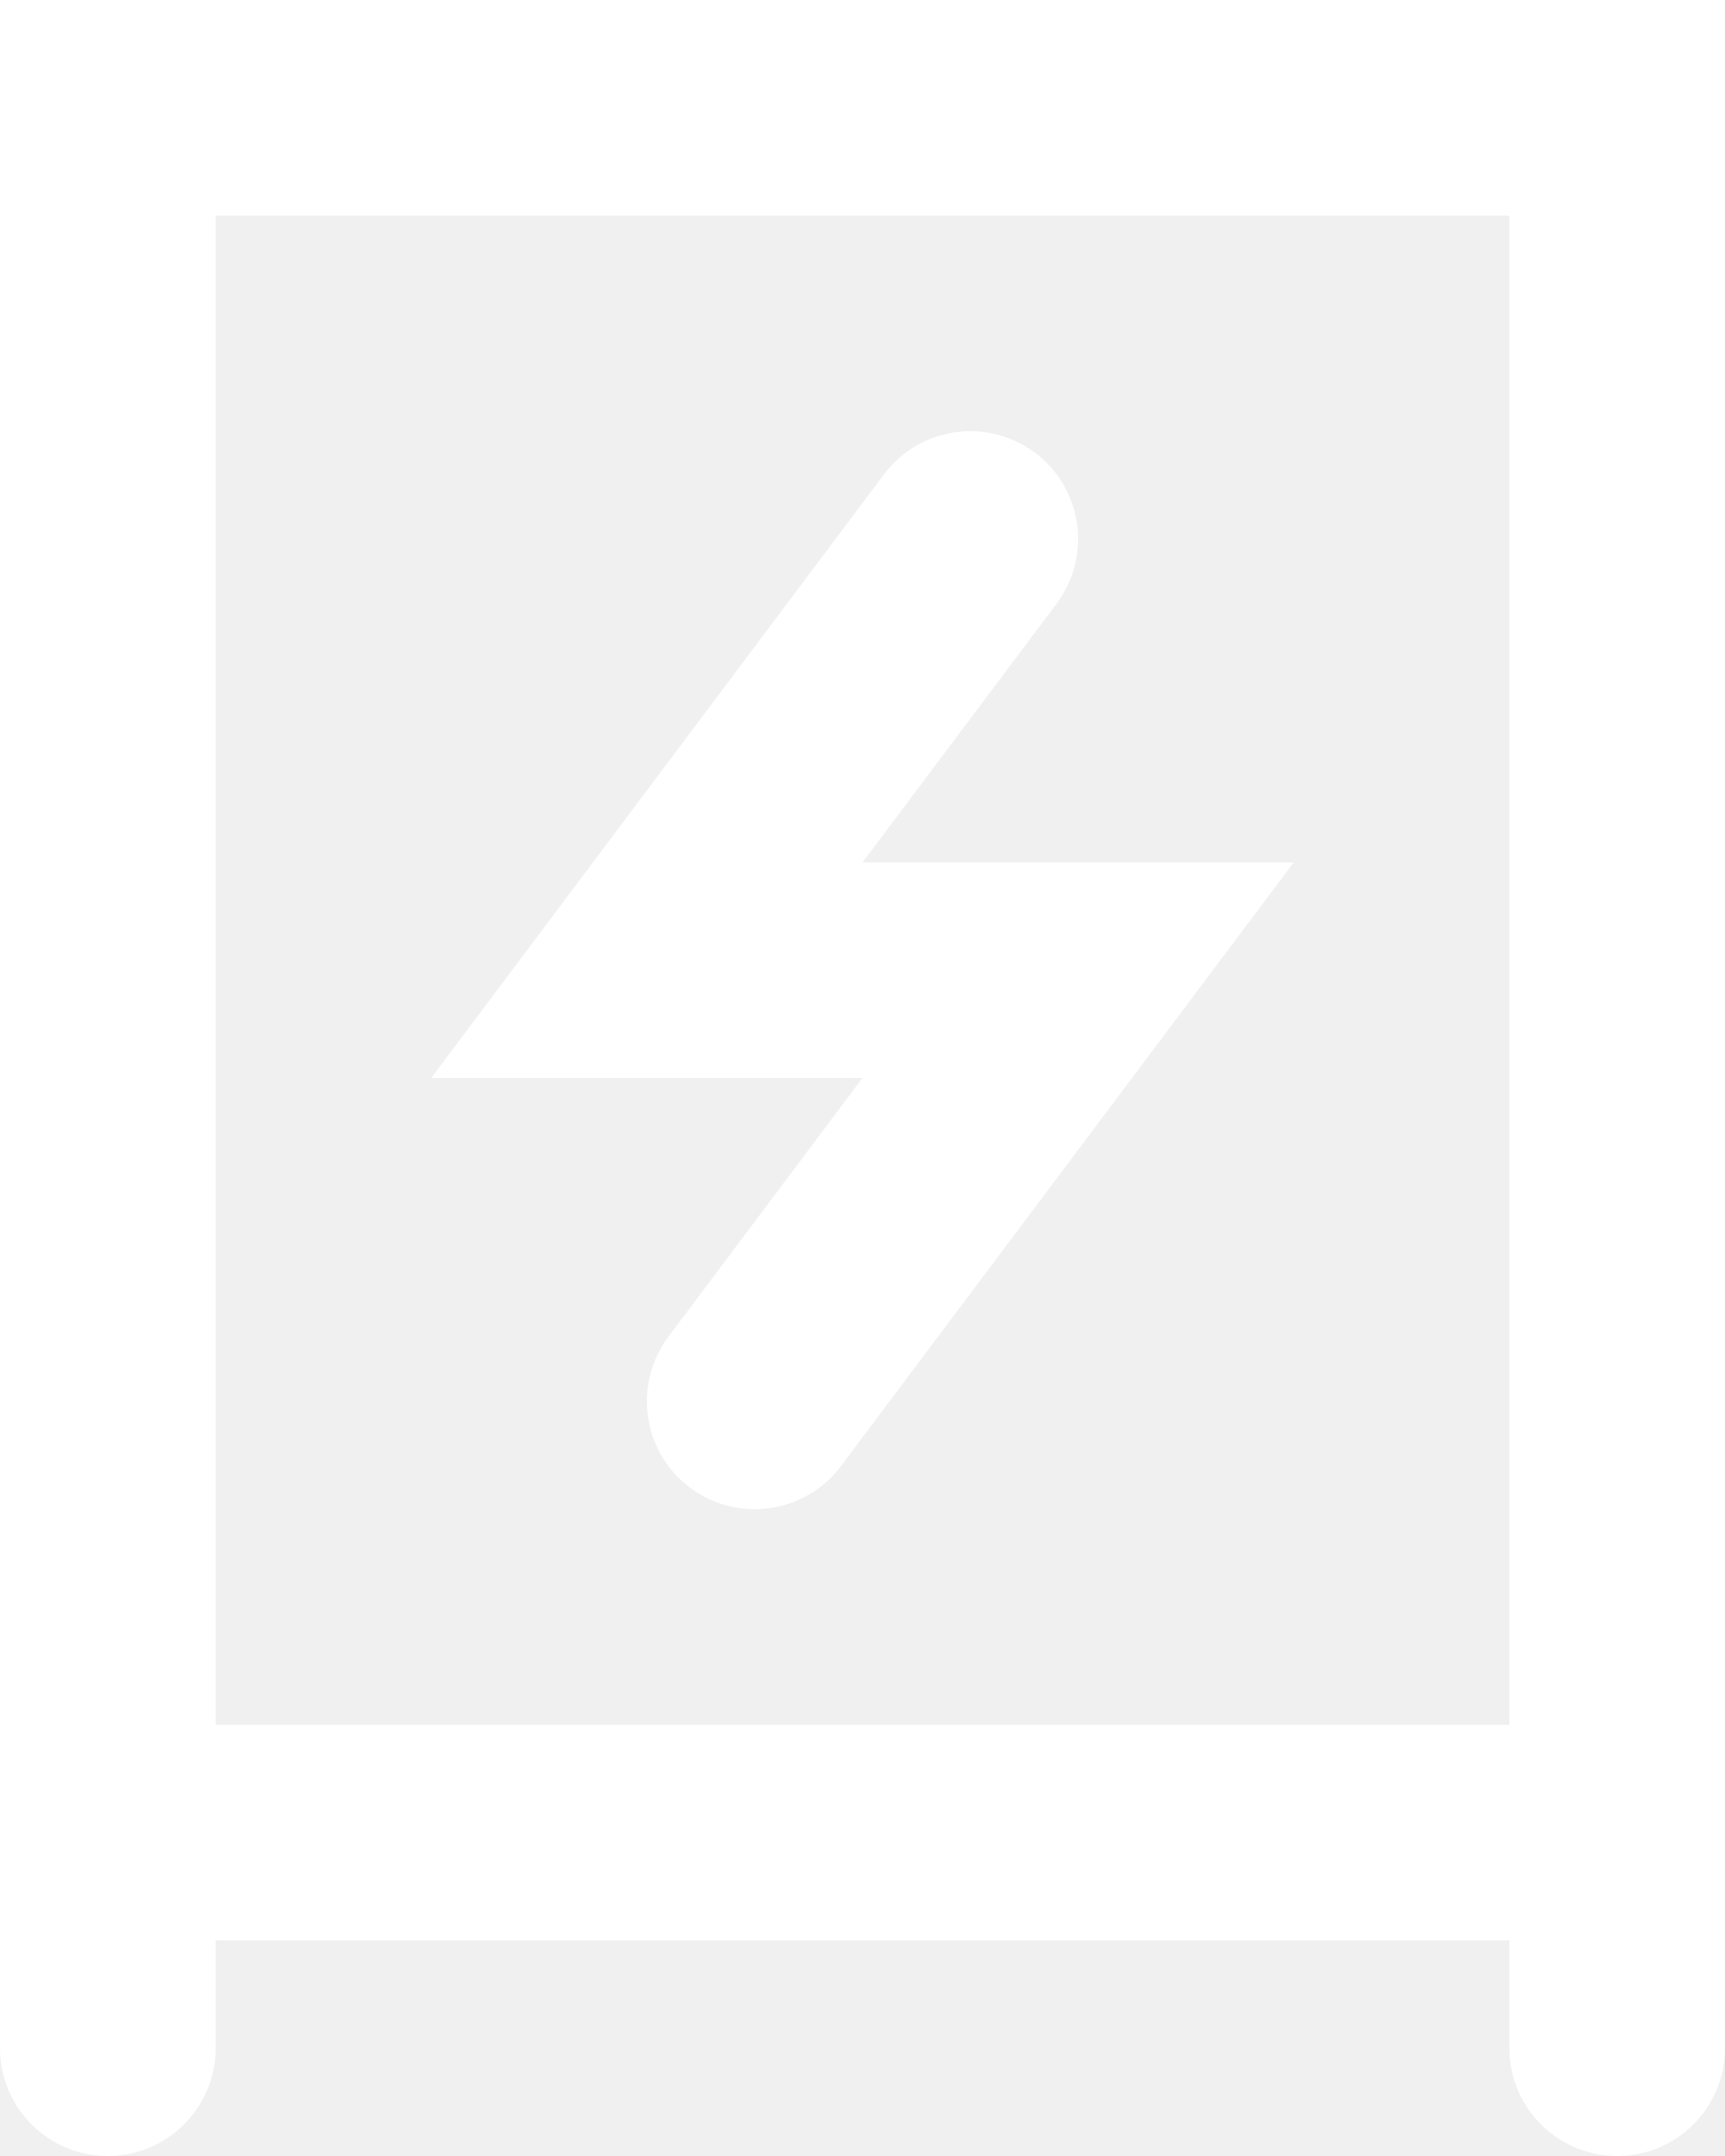
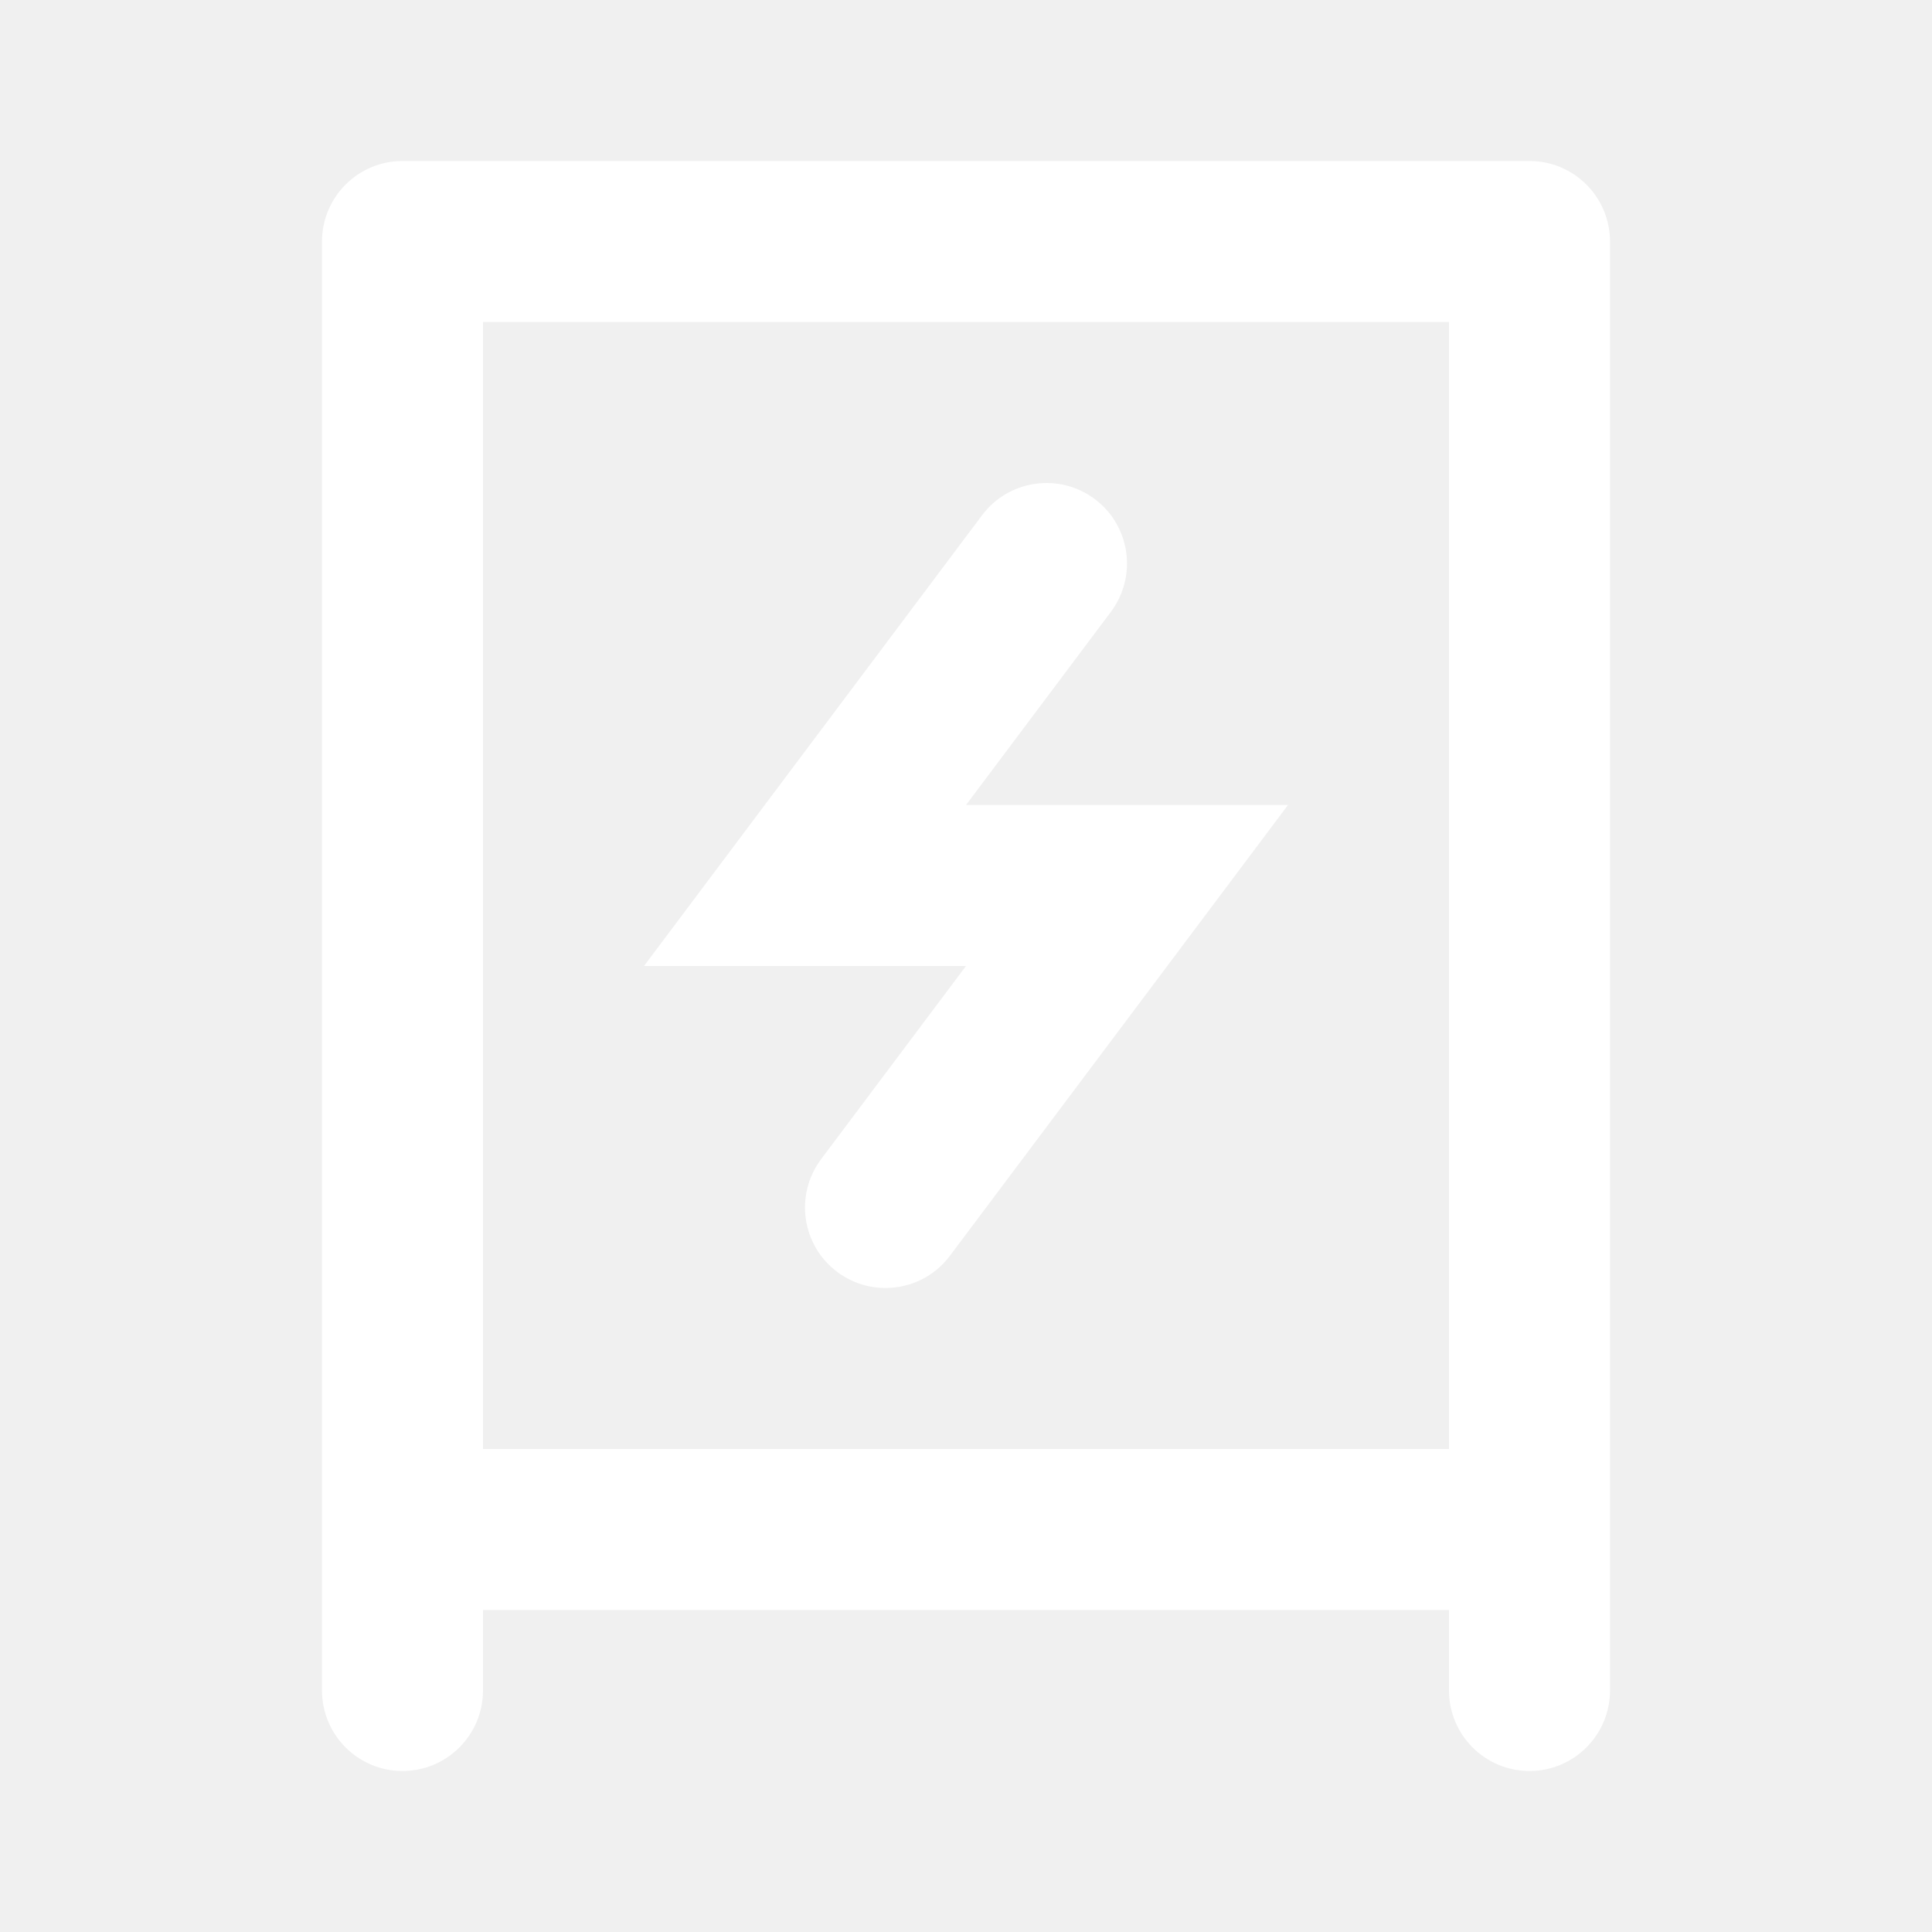
- <svg xmlns="http://www.w3.org/2000/svg" width="16" height="20" viewBox="0 0 16 20" fill="none">
-   <path d="M1 1L15 1V17H1V1Z" stroke="white" stroke-width="2" />
-   <path d="M0 18H2V19C2 19.552 1.552 20 1 20C0.448 20 0 19.552 0 19V18Z" fill="white" />
-   <path d="M14 18H16V19C16 19.552 15.552 20 15 20C14.448 20 14 19.552 14 19V18Z" fill="white" />
-   <path d="M9.8 5.6C10.131 5.158 10.042 4.531 9.6 4.2C9.158 3.869 8.531 3.958 8.2 4.4L9.8 5.6ZM6 9L5.2 8.4L4 10H6V9ZM10 9L10.8 9.6L12 8H10V9ZM6.2 12.4C5.869 12.842 5.958 13.469 6.4 13.8C6.842 14.131 7.469 14.042 7.8 13.6L6.2 12.4ZM8.2 4.4L5.2 8.4L6.8 9.6L9.8 5.6L8.2 4.4ZM6 10H10V8H6V10ZM9.2 8.4L6.2 12.4L7.8 13.6L10.8 9.6L9.2 8.4Z" fill="white" />
+ <svg xmlns="http://www.w3.org/2000/svg" width="24" height="24" viewBox="0 0 24 24" fill="none">
+   <path fill-rule="evenodd" clip-rule="evenodd" d="M6 18V4H18V18H6ZM4 3C4 2.448 4.448 2 5 2H19C19.552 2 20 2.448 20 3V20V21C20 21.552 19.552 22 19 22C18.448 22 18 21.552 18 21V20H6V21C6 21.552 5.552 22 5 22C4.448 22 4 21.552 4 21V20V3ZM13.8 7.6C14.131 7.158 14.042 6.531 13.6 6.2C13.158 5.869 12.531 5.958 12.2 6.4L8 12H12L10.2 14.4C9.869 14.842 9.958 15.469 10.4 15.8C10.842 16.131 11.469 16.042 11.8 15.6L16 10H12L13.8 7.6Z" fill="white" />
</svg>
